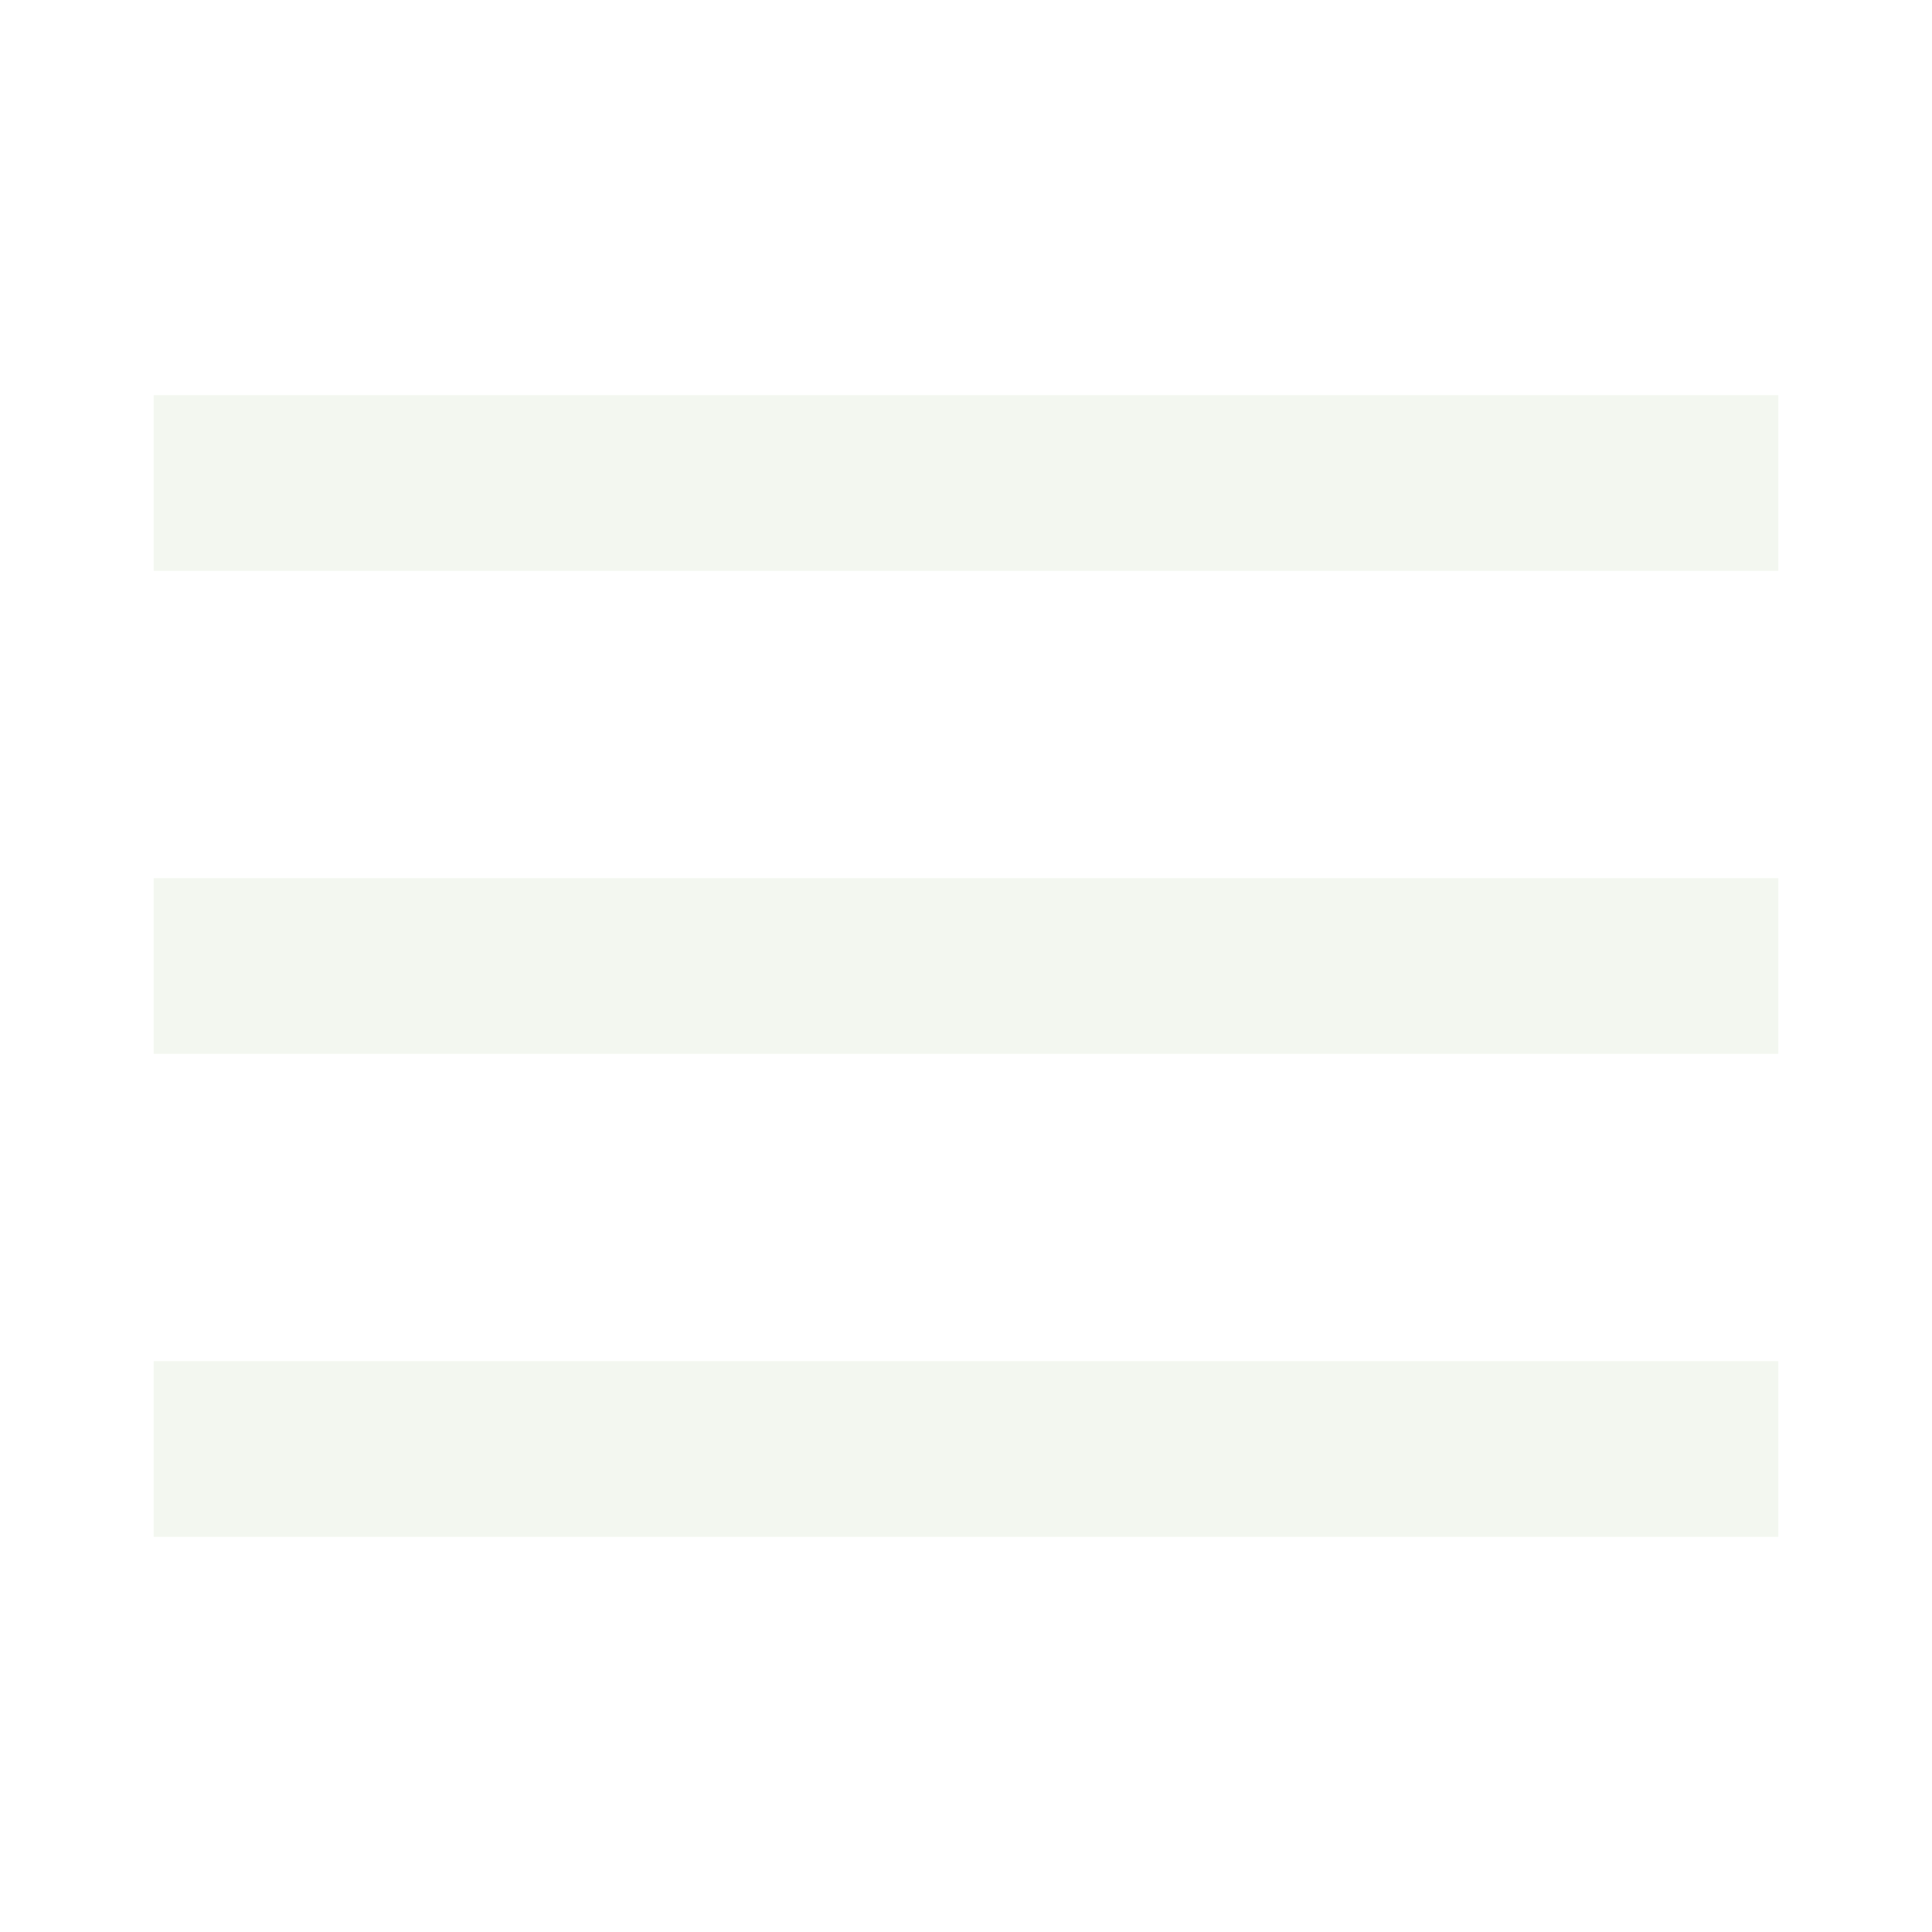
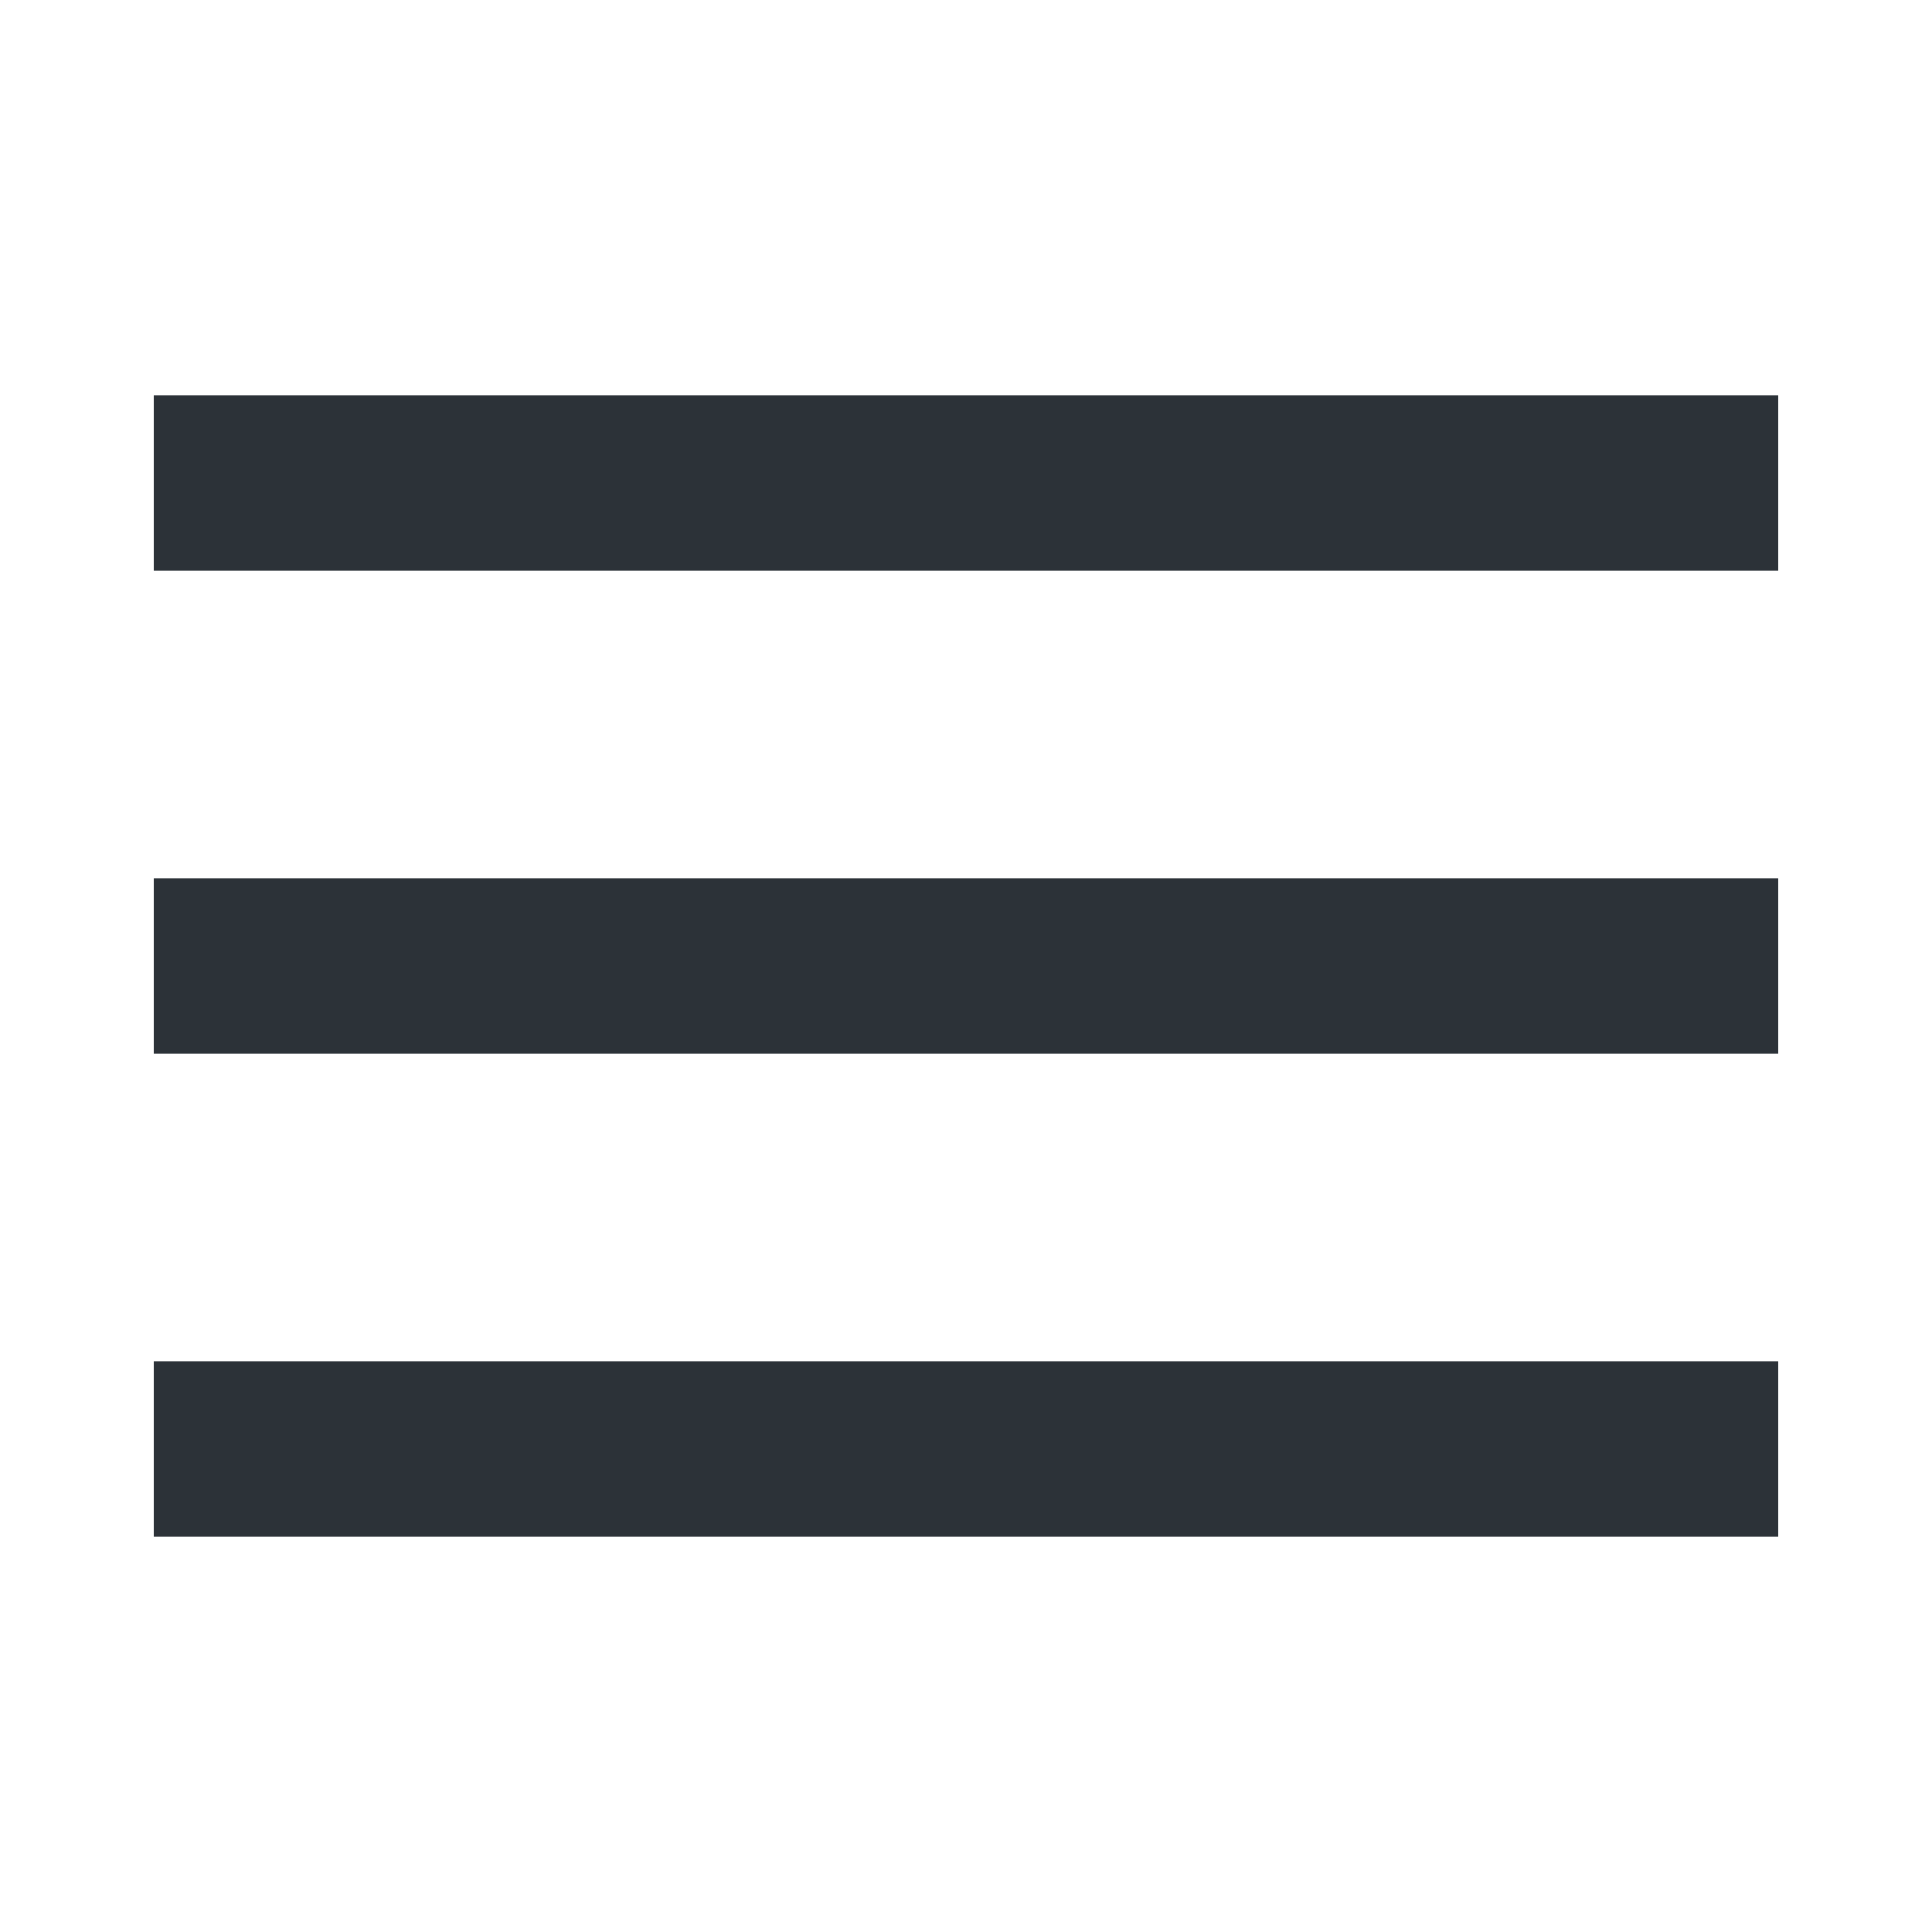
<svg xmlns="http://www.w3.org/2000/svg" width="44" height="44" viewBox="0 0 44 44" fill="none">
-   <path d="M5.5 11H38.5M5.5 22H38.5M5.5 33H38.5" stroke="#F3F7F0" stroke-width="4" stroke-linecap="square" stroke-linejoin="round" />
+   <path d="M5.5 11H38.5M5.5 22H38.5M5.5 33H38.5" stroke="#2C3238" stroke-width="4" stroke-linecap="square" stroke-linejoin="round" />
</svg>
